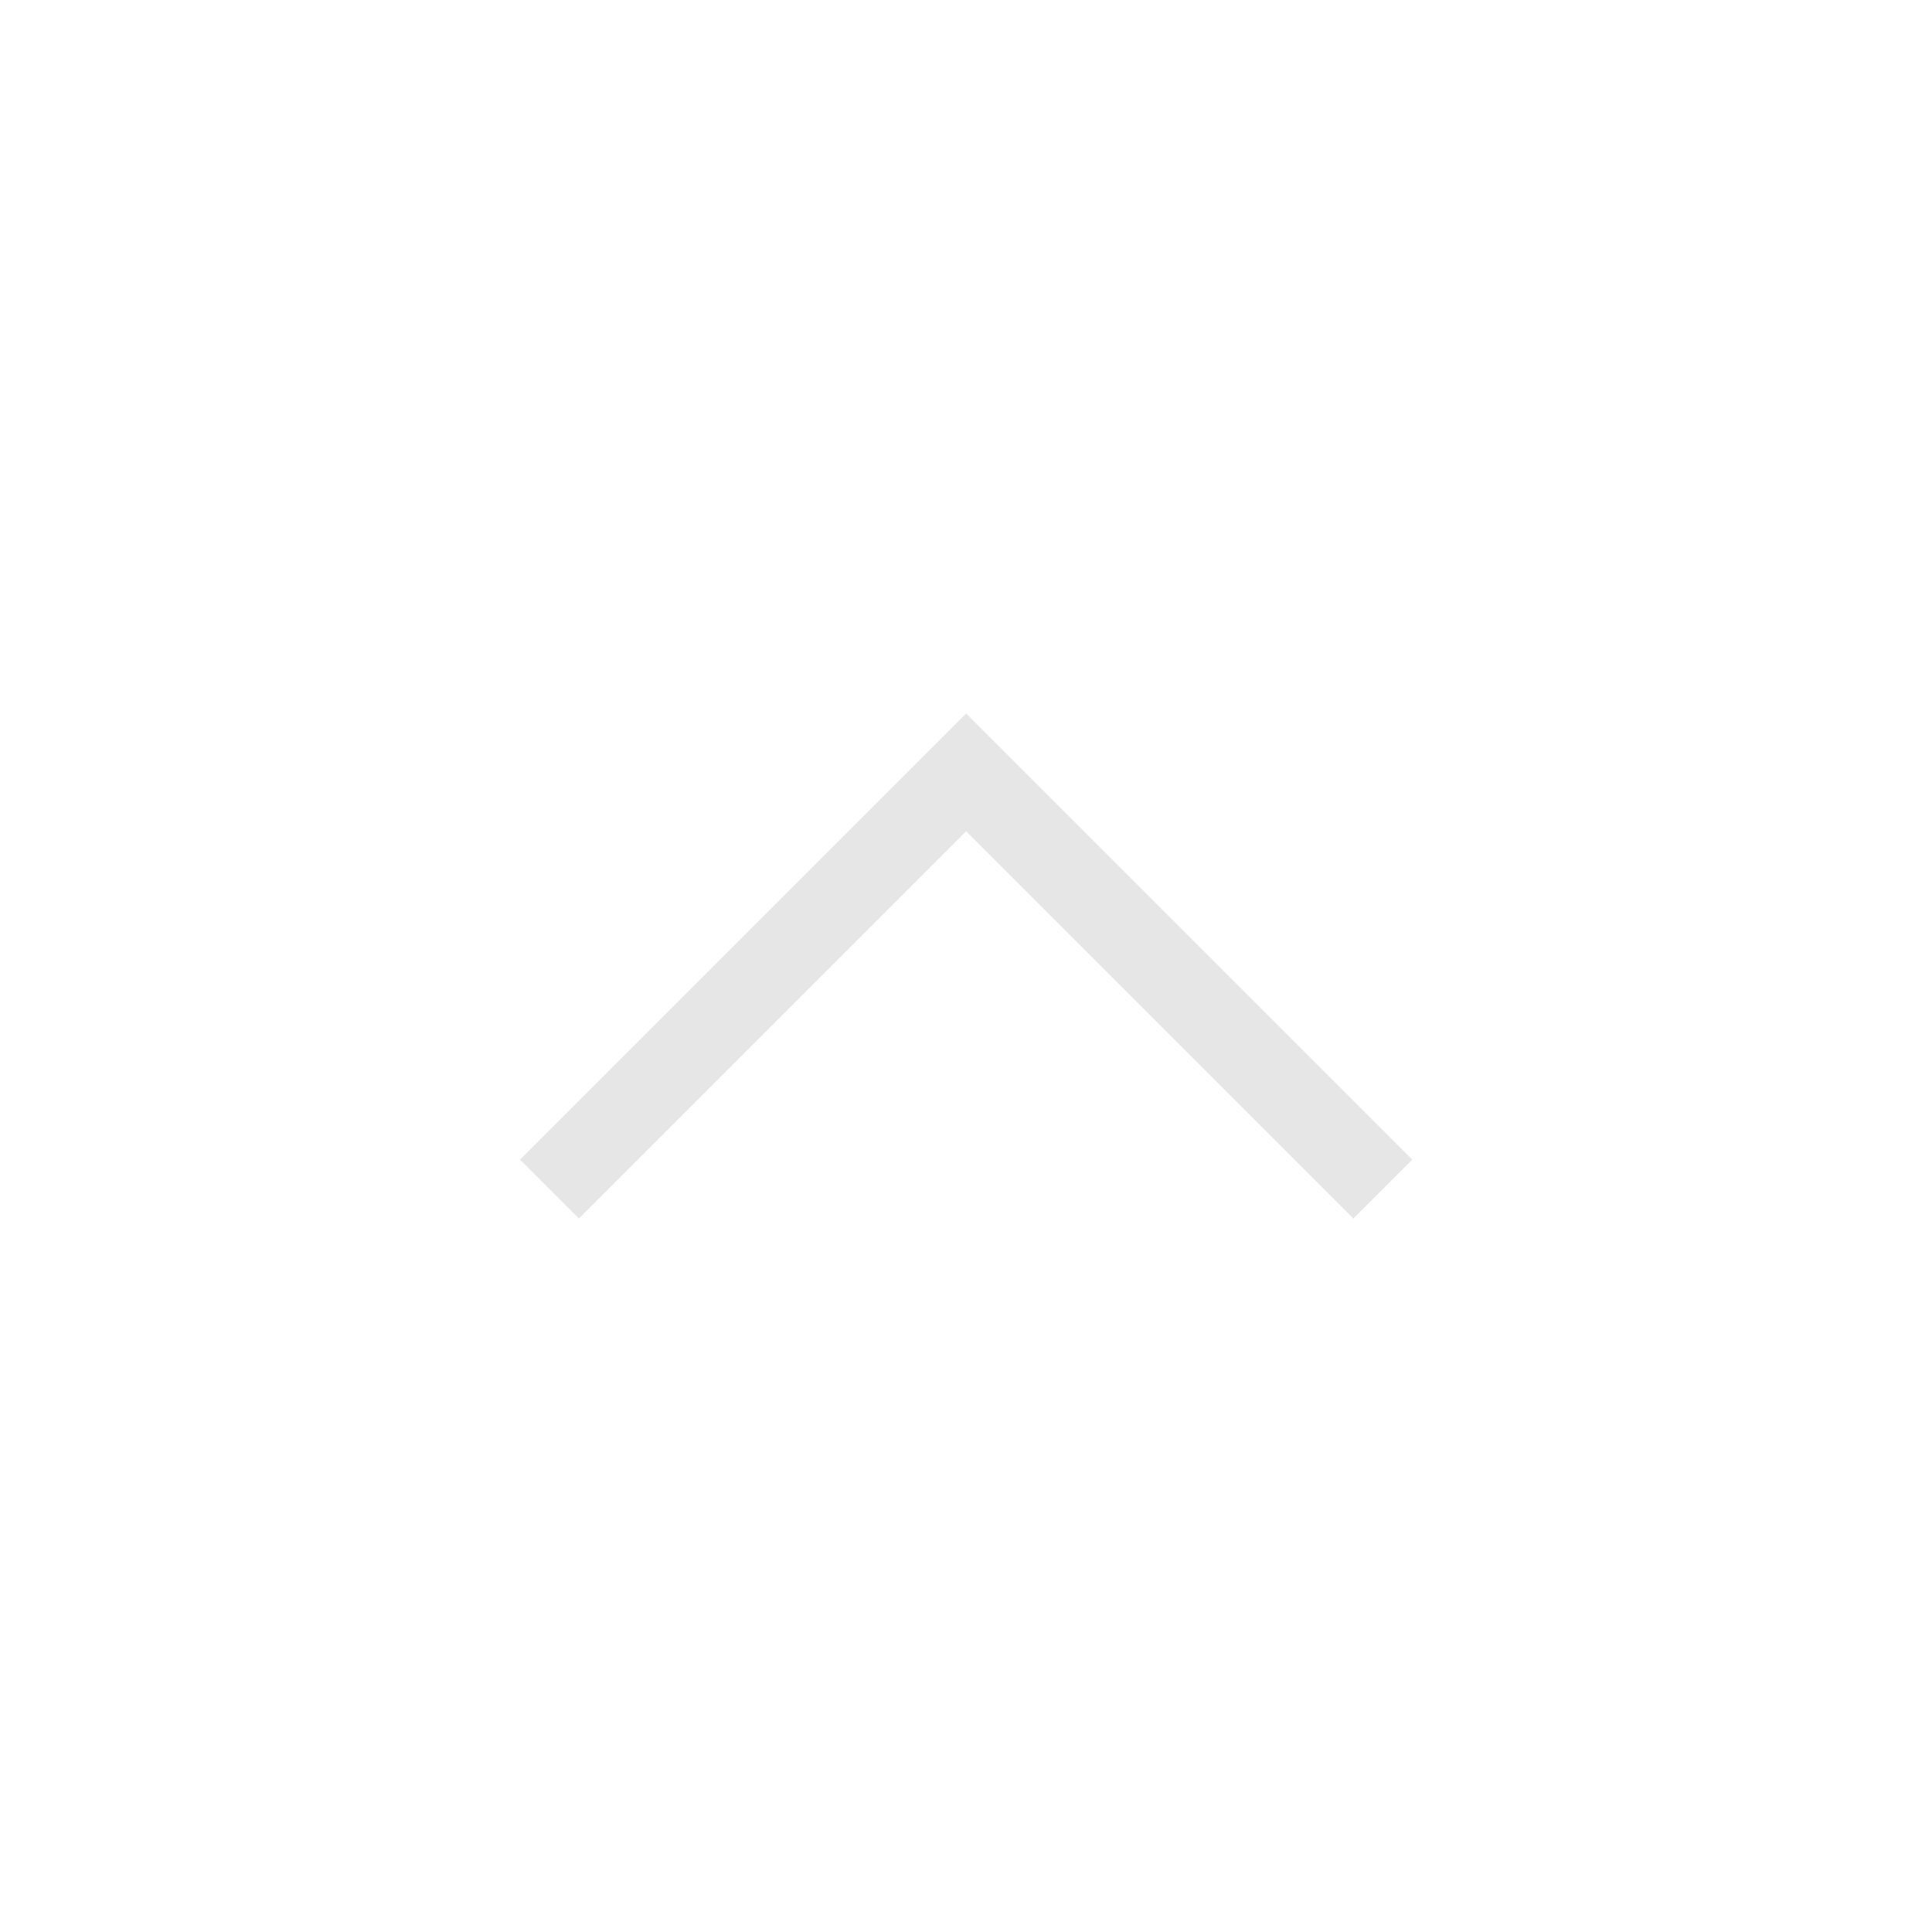
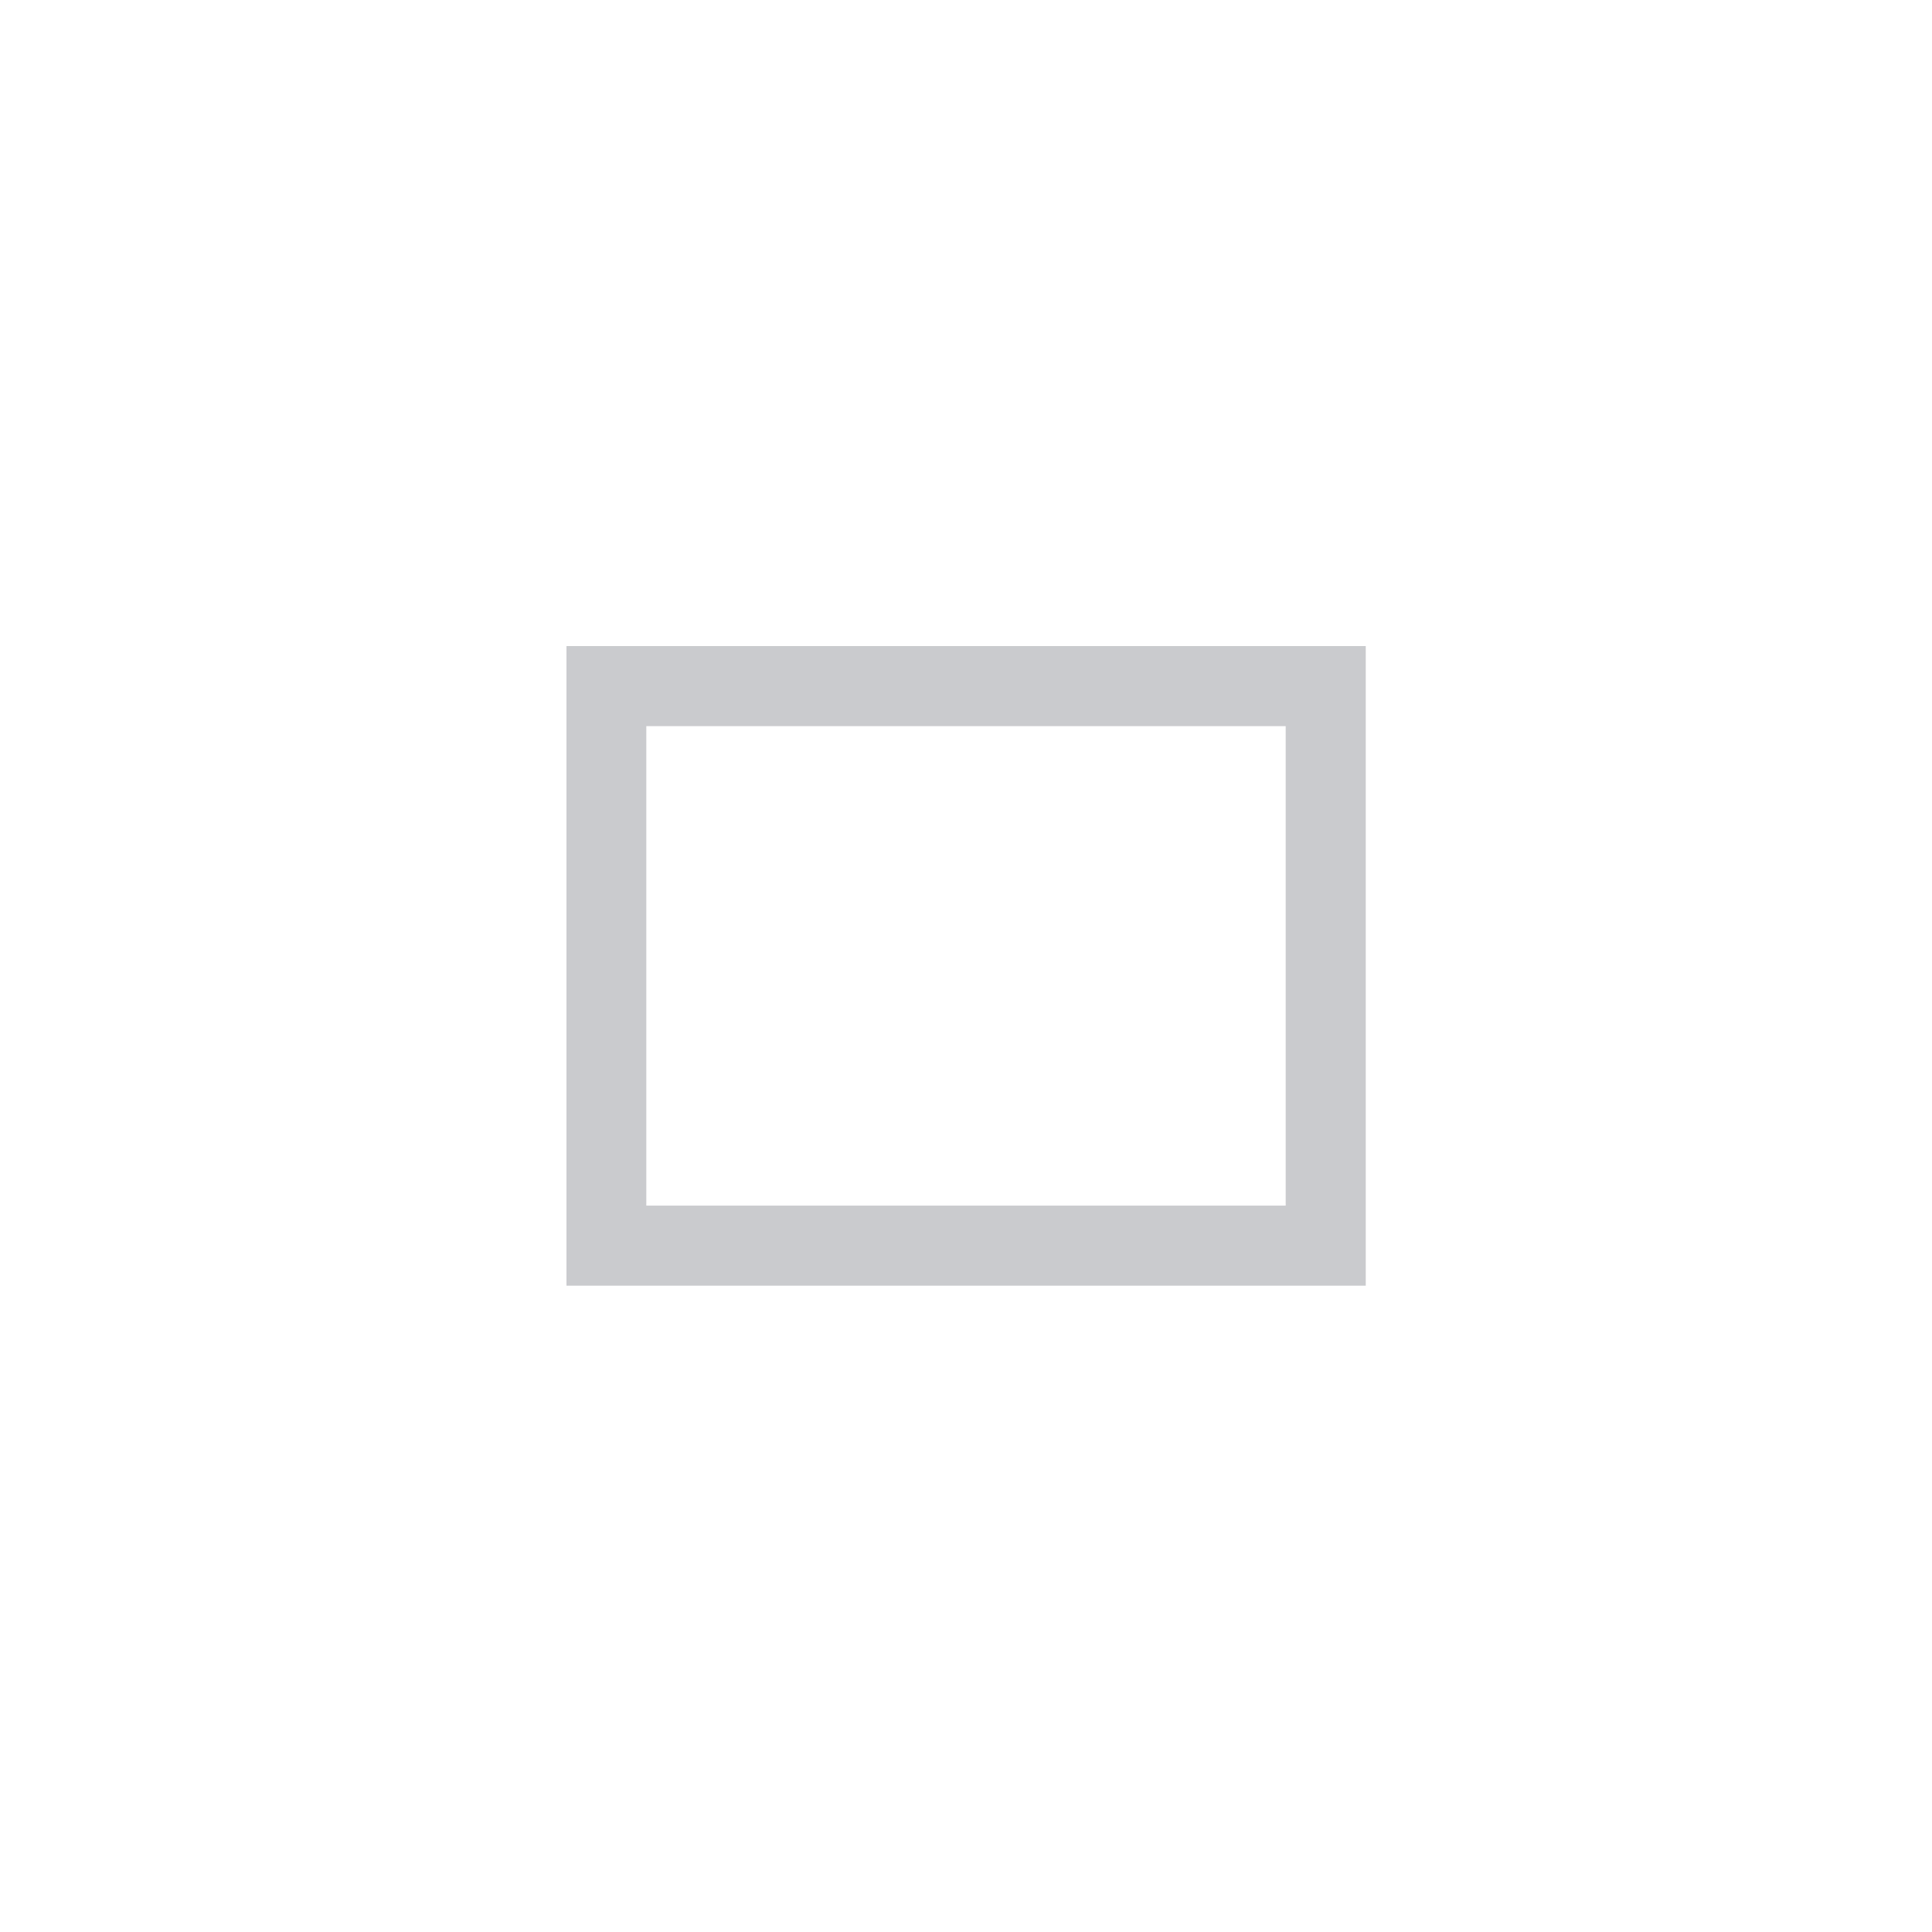
- <svg xmlns="http://www.w3.org/2000/svg" xmlns:xlink="http://www.w3.org/1999/xlink" id="svg8" version="1.1" viewBox="0 0 7.937 7.938" height="30" width="30">
+ <svg xmlns="http://www.w3.org/2000/svg" xmlns:ns1="http://www.openswatchbook.org/uri/2009/osb" id="svg8" version="1.1" viewBox="0 0 7.937 7.938" height="30" width="30">
  <defs id="defs2">
-     <linearGradient id="linearGradient3868">
-       <stop style="stop-color:#5a5a5a;stop-opacity:1;" offset="0" id="stop3870" />
-       <stop style="stop-color:#646464;stop-opacity:1;" offset="1" id="stop3872" />
+     <linearGradient id="linearGradient882" ns1:paint="solid">
+       <stop style="stop-color:#000000;stop-opacity:0;" offset="0" id="stop880" />
    </linearGradient>
-     <linearGradient id="linearGradient3813">
-       <stop style="stop-color:#666666;stop-opacity:1;" offset="0" id="stop3815" />
-       <stop style="stop-color:#636363;stop-opacity:1;" offset="1" id="stop3817" />
-     </linearGradient>
-     <linearGradient id="linearGradient3787">
-       <stop style="stop-color:#e5e5df;stop-opacity:1;" offset="0" id="stop3789" />
-       <stop style="stop-color:#dadad4;stop-opacity:1;" offset="1" id="stop3791" />
-     </linearGradient>
-     <linearGradient id="linearGradient3806-3-5-6">
-       <stop style="stop-color:#303030;stop-opacity:1;" offset="0" id="stop3808-6-9-1" />
-       <stop style="stop-color:#232323;stop-opacity:1;" offset="1" id="stop3810-4-6-3" />
-     </linearGradient>
-     <linearGradient xlink:href="#linearGradient3787" id="linearGradient3793" x1="40" y1="1044.362" x2="40" y2="1032.362" gradientUnits="userSpaceOnUse" />
-     <linearGradient xlink:href="#linearGradient3787" id="linearGradient3828" gradientUnits="userSpaceOnUse" x1="40" y1="1044.362" x2="40" y2="1032.362" gradientTransform="matrix(1.166667,0,0,1.076923,-6.5,-80.33555)" />
-     <linearGradient xlink:href="#linearGradient3787-8" id="linearGradient3835" gradientUnits="userSpaceOnUse" gradientTransform="matrix(1.166667,0,0,1.076923,-35.5,-1105.698)" x1="40" y1="1044.362" x2="40" y2="1032.362" />
-     <linearGradient id="linearGradient3787-8">
-       <stop style="stop-color:#f5f5ee;stop-opacity:1;" offset="0" id="stop3789-2" />
-       <stop style="stop-color:#e6e6df;stop-opacity:1;" offset="1" id="stop3791-6" />
-     </linearGradient>
-     <linearGradient id="linearGradient3787-7">
-       <stop style="stop-color:#f5f5ee;stop-opacity:1;" offset="0" id="stop3789-3" />
-       <stop style="stop-color:#e6e6e0;stop-opacity:1;" offset="1" id="stop3791-3" />
-     </linearGradient>
-     <linearGradient xlink:href="#linearGradient3787" id="linearGradient3807" x1="11" y1="15.75" x2="11" y2="8.25" gradientUnits="userSpaceOnUse" />
-     <linearGradient xlink:href="#linearGradient3813" id="linearGradient3819" x1="29.5" y1="15.2" x2="29.5" y2="8.8" gradientUnits="userSpaceOnUse" />
-     <linearGradient xlink:href="#linearGradient4231" id="linearGradient3807-1" x1="10" y1="7" x2="10" y2="15.889" gradientUnits="userSpaceOnUse" />
-     <linearGradient id="linearGradient4231">
-       <stop id="stop4233" offset="0" style="stop-color:#e7e7e1;stop-opacity:1;" />
-       <stop id="stop4239" offset="1" style="stop-color:#dadad3;stop-opacity:1;" />
-     </linearGradient>
-     <linearGradient xlink:href="#linearGradient4231-1" id="linearGradient3807-1-1" x1="10" y1="15.889" x2="10" y2="7" gradientUnits="userSpaceOnUse" />
-     <linearGradient id="linearGradient4231-1">
-       <stop id="stop4233-6" offset="0" style="stop-color:#e5e5de;stop-opacity:1;" />
-       <stop id="stop4239-7" offset="1" style="stop-color:#dadad3;stop-opacity:1;" />
-     </linearGradient>
-     <linearGradient id="linearGradient4363">
-       <stop style="stop-color:#979791;stop-opacity:1;" offset="0" id="stop4365" />
-       <stop style="stop-color:#dadad4;stop-opacity:0;" offset="1" id="stop4367" />
-     </linearGradient>
-     <linearGradient id="linearGradient4363-7">
-       <stop style="stop-color:#f5f5ef;stop-opacity:1;" offset="0" id="stop4365-9" />
-       <stop style="stop-color:#dadad4;stop-opacity:0;" offset="1" id="stop4367-8" />
-     </linearGradient>
-     <linearGradient xlink:href="#linearGradient4231-7" id="linearGradient4361" gradientUnits="userSpaceOnUse" gradientTransform="matrix(1.1875,0,0,1,-41.25,0)" x1="248.632" y1="79" x2="248.632" y2="58" />
-     <linearGradient id="linearGradient4231-7">
-       <stop id="stop4233-4" offset="0" style="stop-color:#e6e6df;stop-opacity:1;" />
-       <stop id="stop4239-8" offset="1" style="stop-color:#d1d1ca;stop-opacity:1;" />
-     </linearGradient>
-     <linearGradient xlink:href="#linearGradient4231-7" id="linearGradient3127" gradientUnits="userSpaceOnUse" gradientTransform="matrix(1.1875,0,0,1,-262.25,-55.99998)" x1="248.632" y1="79" x2="248.632" y2="58" />
-     <linearGradient xlink:href="#linearGradient4231-7" id="linearGradient3159" gradientUnits="userSpaceOnUse" gradientTransform="matrix(1.1875,0,0,1,-249.25,-54.99998)" x1="248.632" y1="79" x2="248.632" y2="58" />
  </defs>
  <g transform="translate(0,-289.0625)" id="layer1">
    <g transform="matrix(0.2645833,0,0,0.2645833,11.89587,2.95642)" id="4" />
    <g transform="matrix(0.2645833,0,0,0.2645833,9.625899,2.204595)" id="4-7" />
    <rect style="opacity:0;fill:#000000;fill-opacity:1;stroke:none;stroke-width:0.125;stroke-linejoin:miter;stroke-miterlimit:4;stroke-dasharray:none;stroke-opacity:1;paint-order:markers stroke fill" id="rect1575-0" width="4.233" height="4.233" x="-12.231" y="294.874" ry="4.4795979e-06" />
-     <path style="color:#000000;dominant-baseline:auto;solid-color:#000000;fill:#e6e6e6;fill-opacity:1;stroke-width:0.385;color-rendering:auto;image-rendering:auto;shape-rendering:auto" id="path1093" d="m 3.969,291.994 -1.833,1.833 0.242,0.242 1.591,-1.591 1.591,1.591 0.242,-0.242 z" dominant-baseline="auto" />
+     <path fill="#CACBCE" d="m 2.327,293.77 v -1.478 -0.575 h 0.591 2.102 0.591 v 0.575 1.478 0.575 H 5.02 2.918 2.327 Z m 0.328,0.246 h 2.627 v -1.97 H 2.655 Z" id="path4" style="fill:#CACBCE;fill-opacity:1;fill-rule:evenodd;stroke-width:0.328" />
  </g>
</svg>
